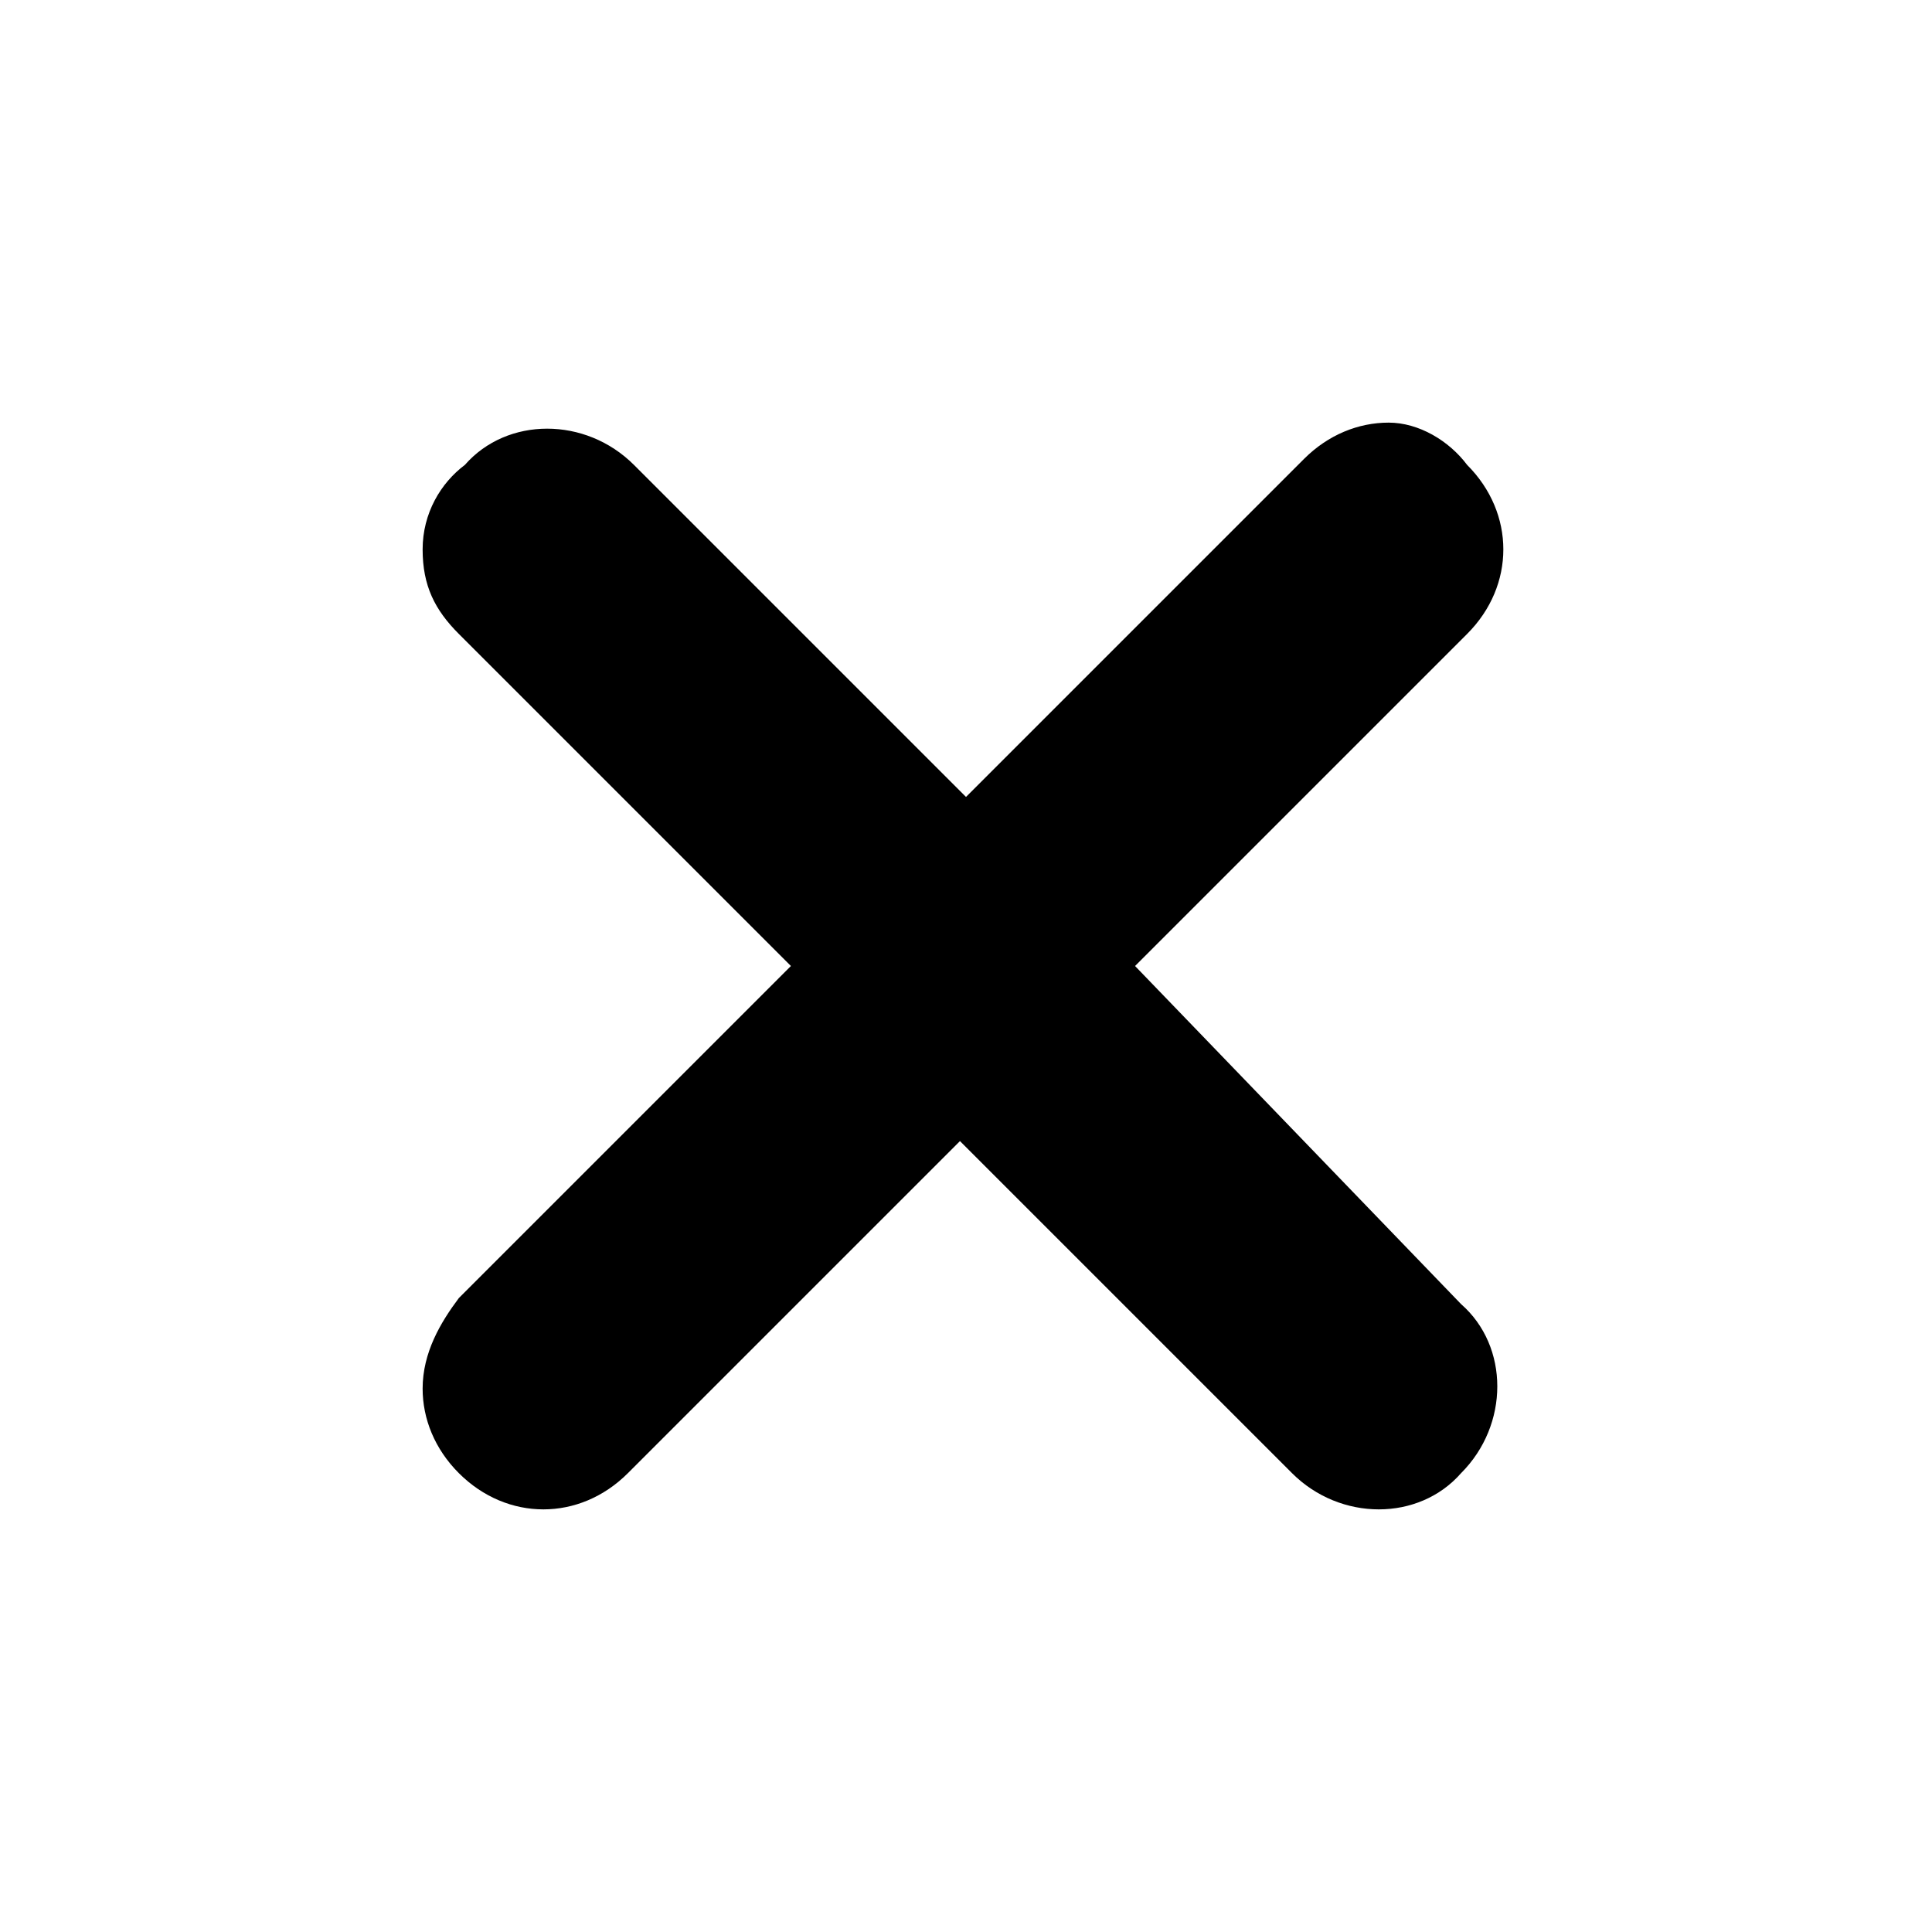
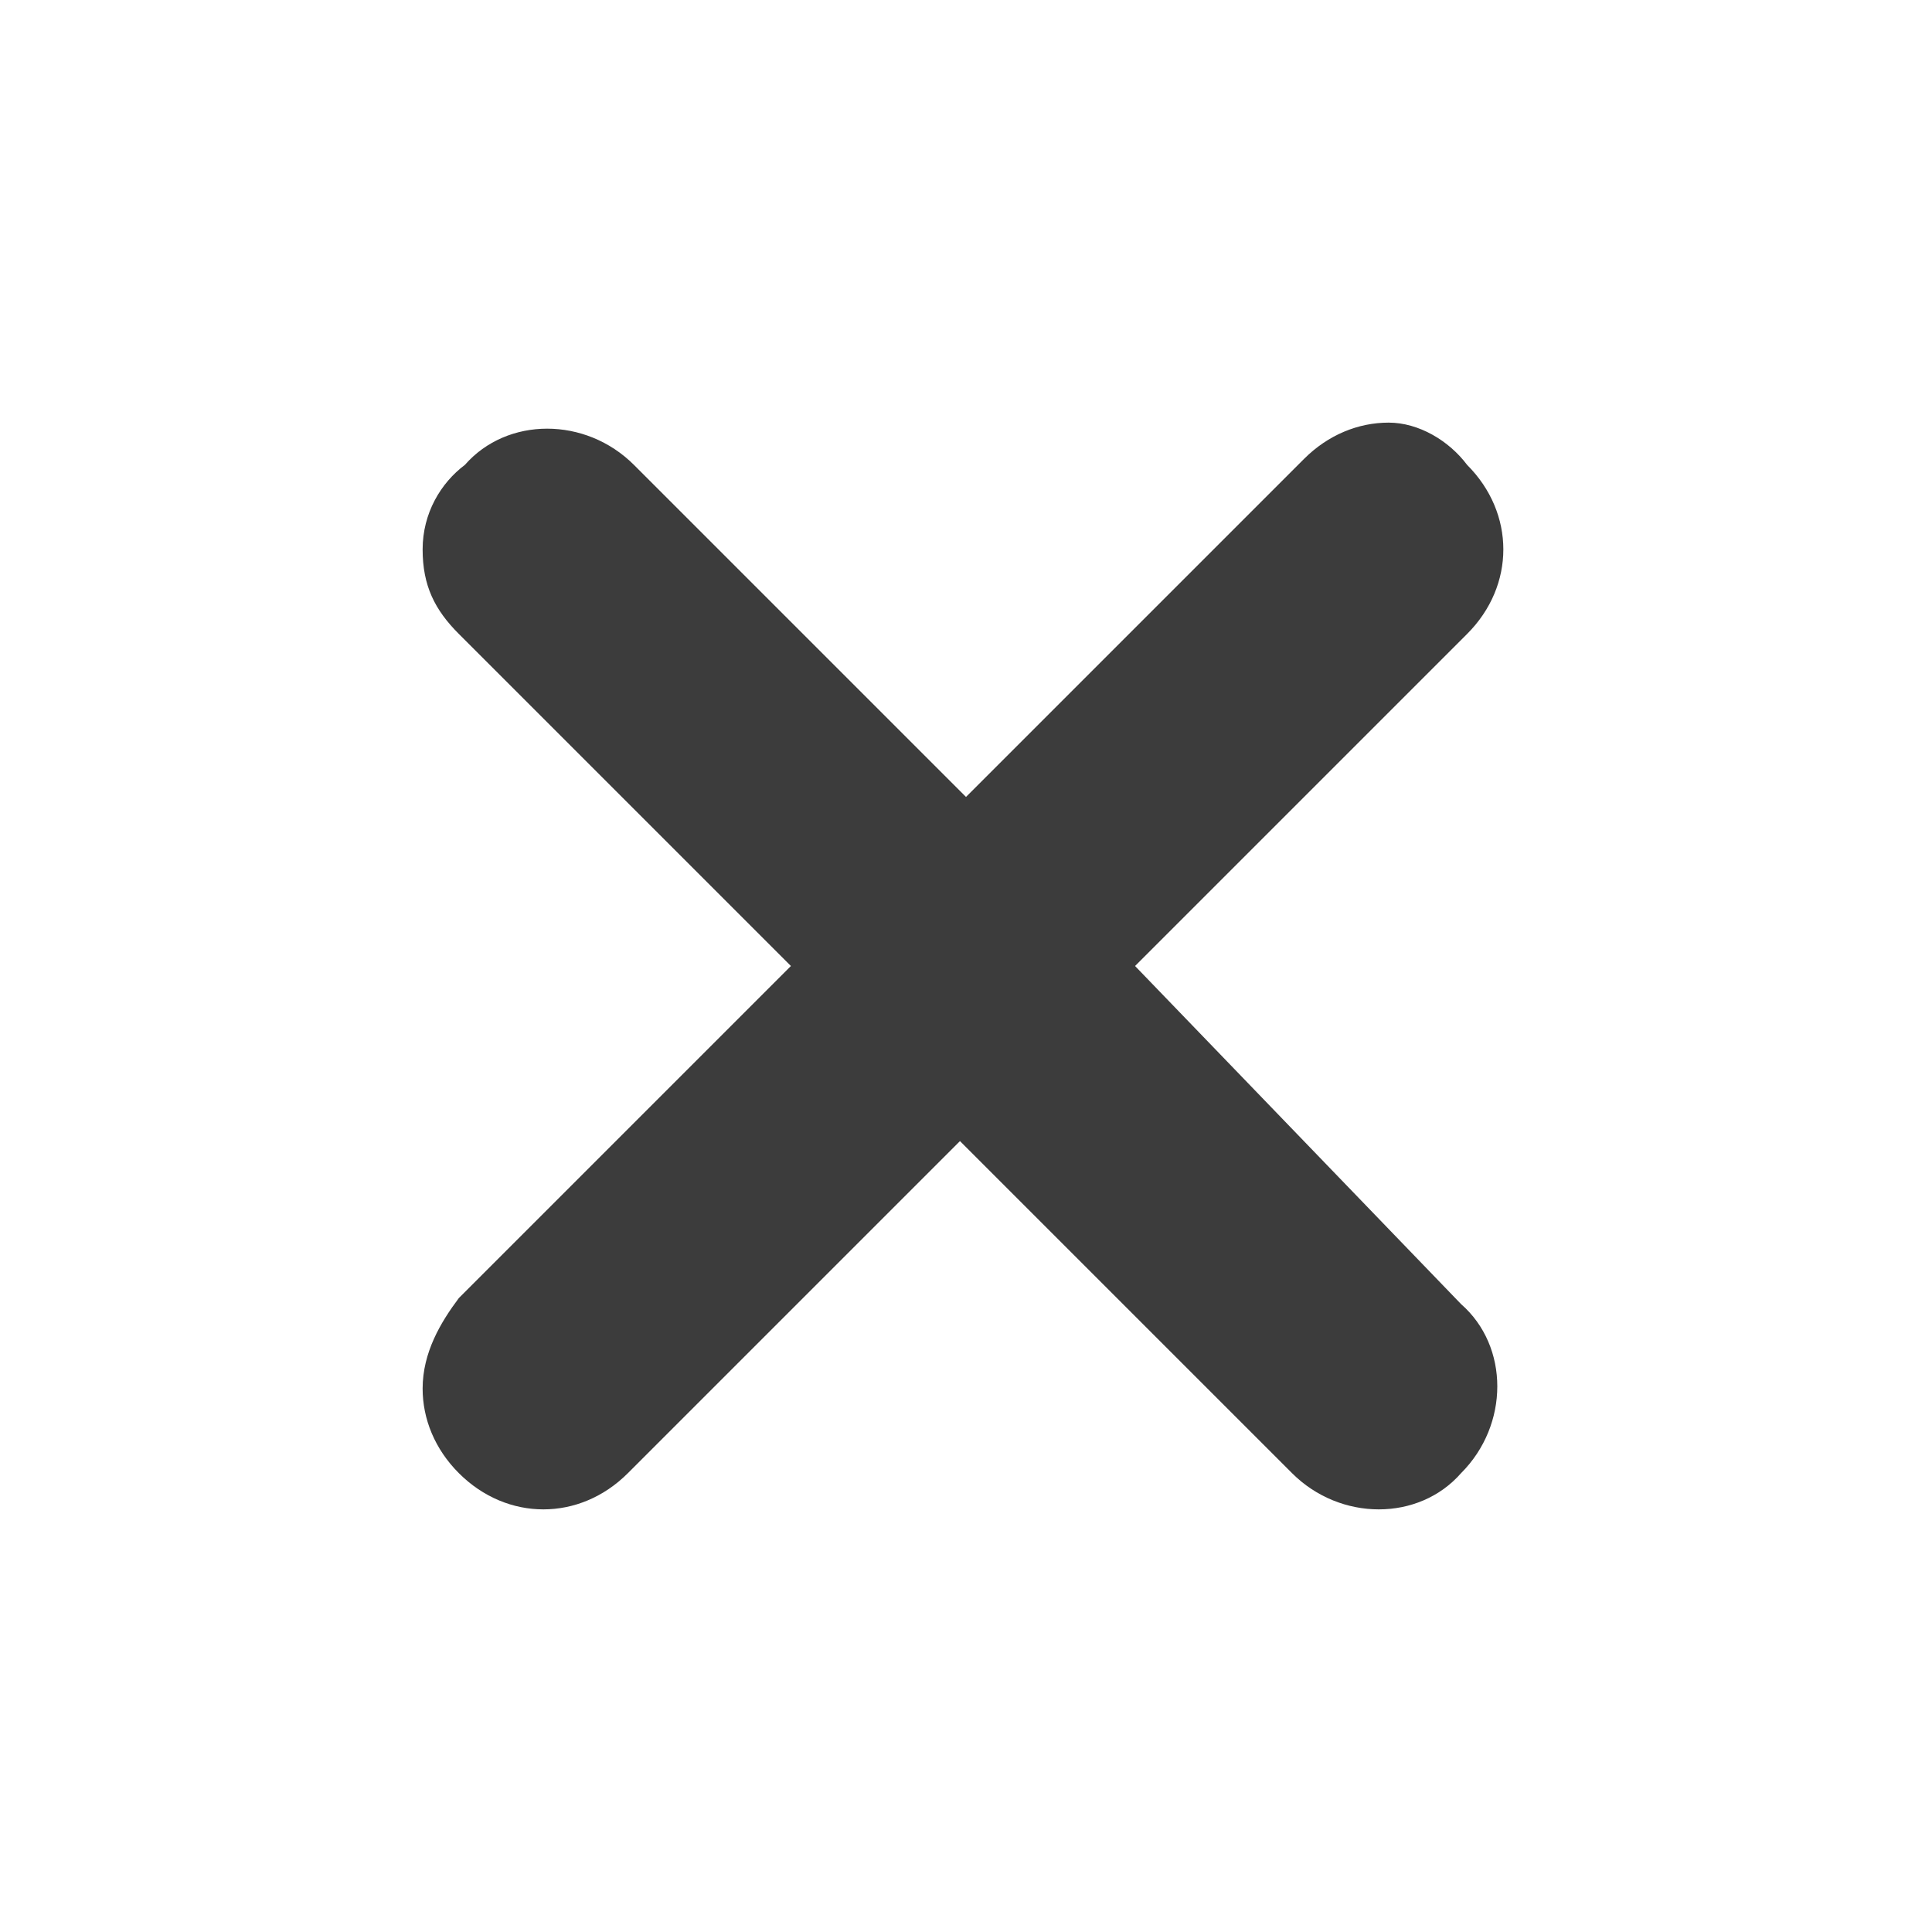
- <svg xmlns="http://www.w3.org/2000/svg" fill="#000000" width="800px" height="800px" viewBox="0 0 32 32">
+ <svg xmlns="http://www.w3.org/2000/svg" fill="#3C3C3C" width="800px" height="800px" viewBox="0 0 32 32">
  <g id="SVGRepo_bgCarrier" stroke-width="0" />
  <g id="SVGRepo_tracerCarrier" stroke-linecap="round" stroke-linejoin="round" />
  <g id="SVGRepo_iconCarrier">
    <path d="M18.8,16l5.5-5.5c0.8-0.8,0.8-2,0-2.8l0,0C24,7.3,23.5,7,23,7c-0.5,0-1,0.2-1.4,0.6L16,13.2l-5.5-5.5 c-0.8-0.8-2.1-0.8-2.8,0C7.3,8,7,8.5,7,9.1s0.2,1,0.6,1.4l5.5,5.5l-5.5,5.5C7.3,21.9,7,22.4,7,23c0,0.5,0.2,1,0.6,1.4 C8,24.8,8.5,25,9,25c0.5,0,1-0.2,1.4-0.6l5.5-5.5l5.5,5.5c0.8,0.8,2.1,0.8,2.8,0c0.8-0.8,0.8-2.1,0-2.8L18.8,16z" />
  </g>
</svg>
